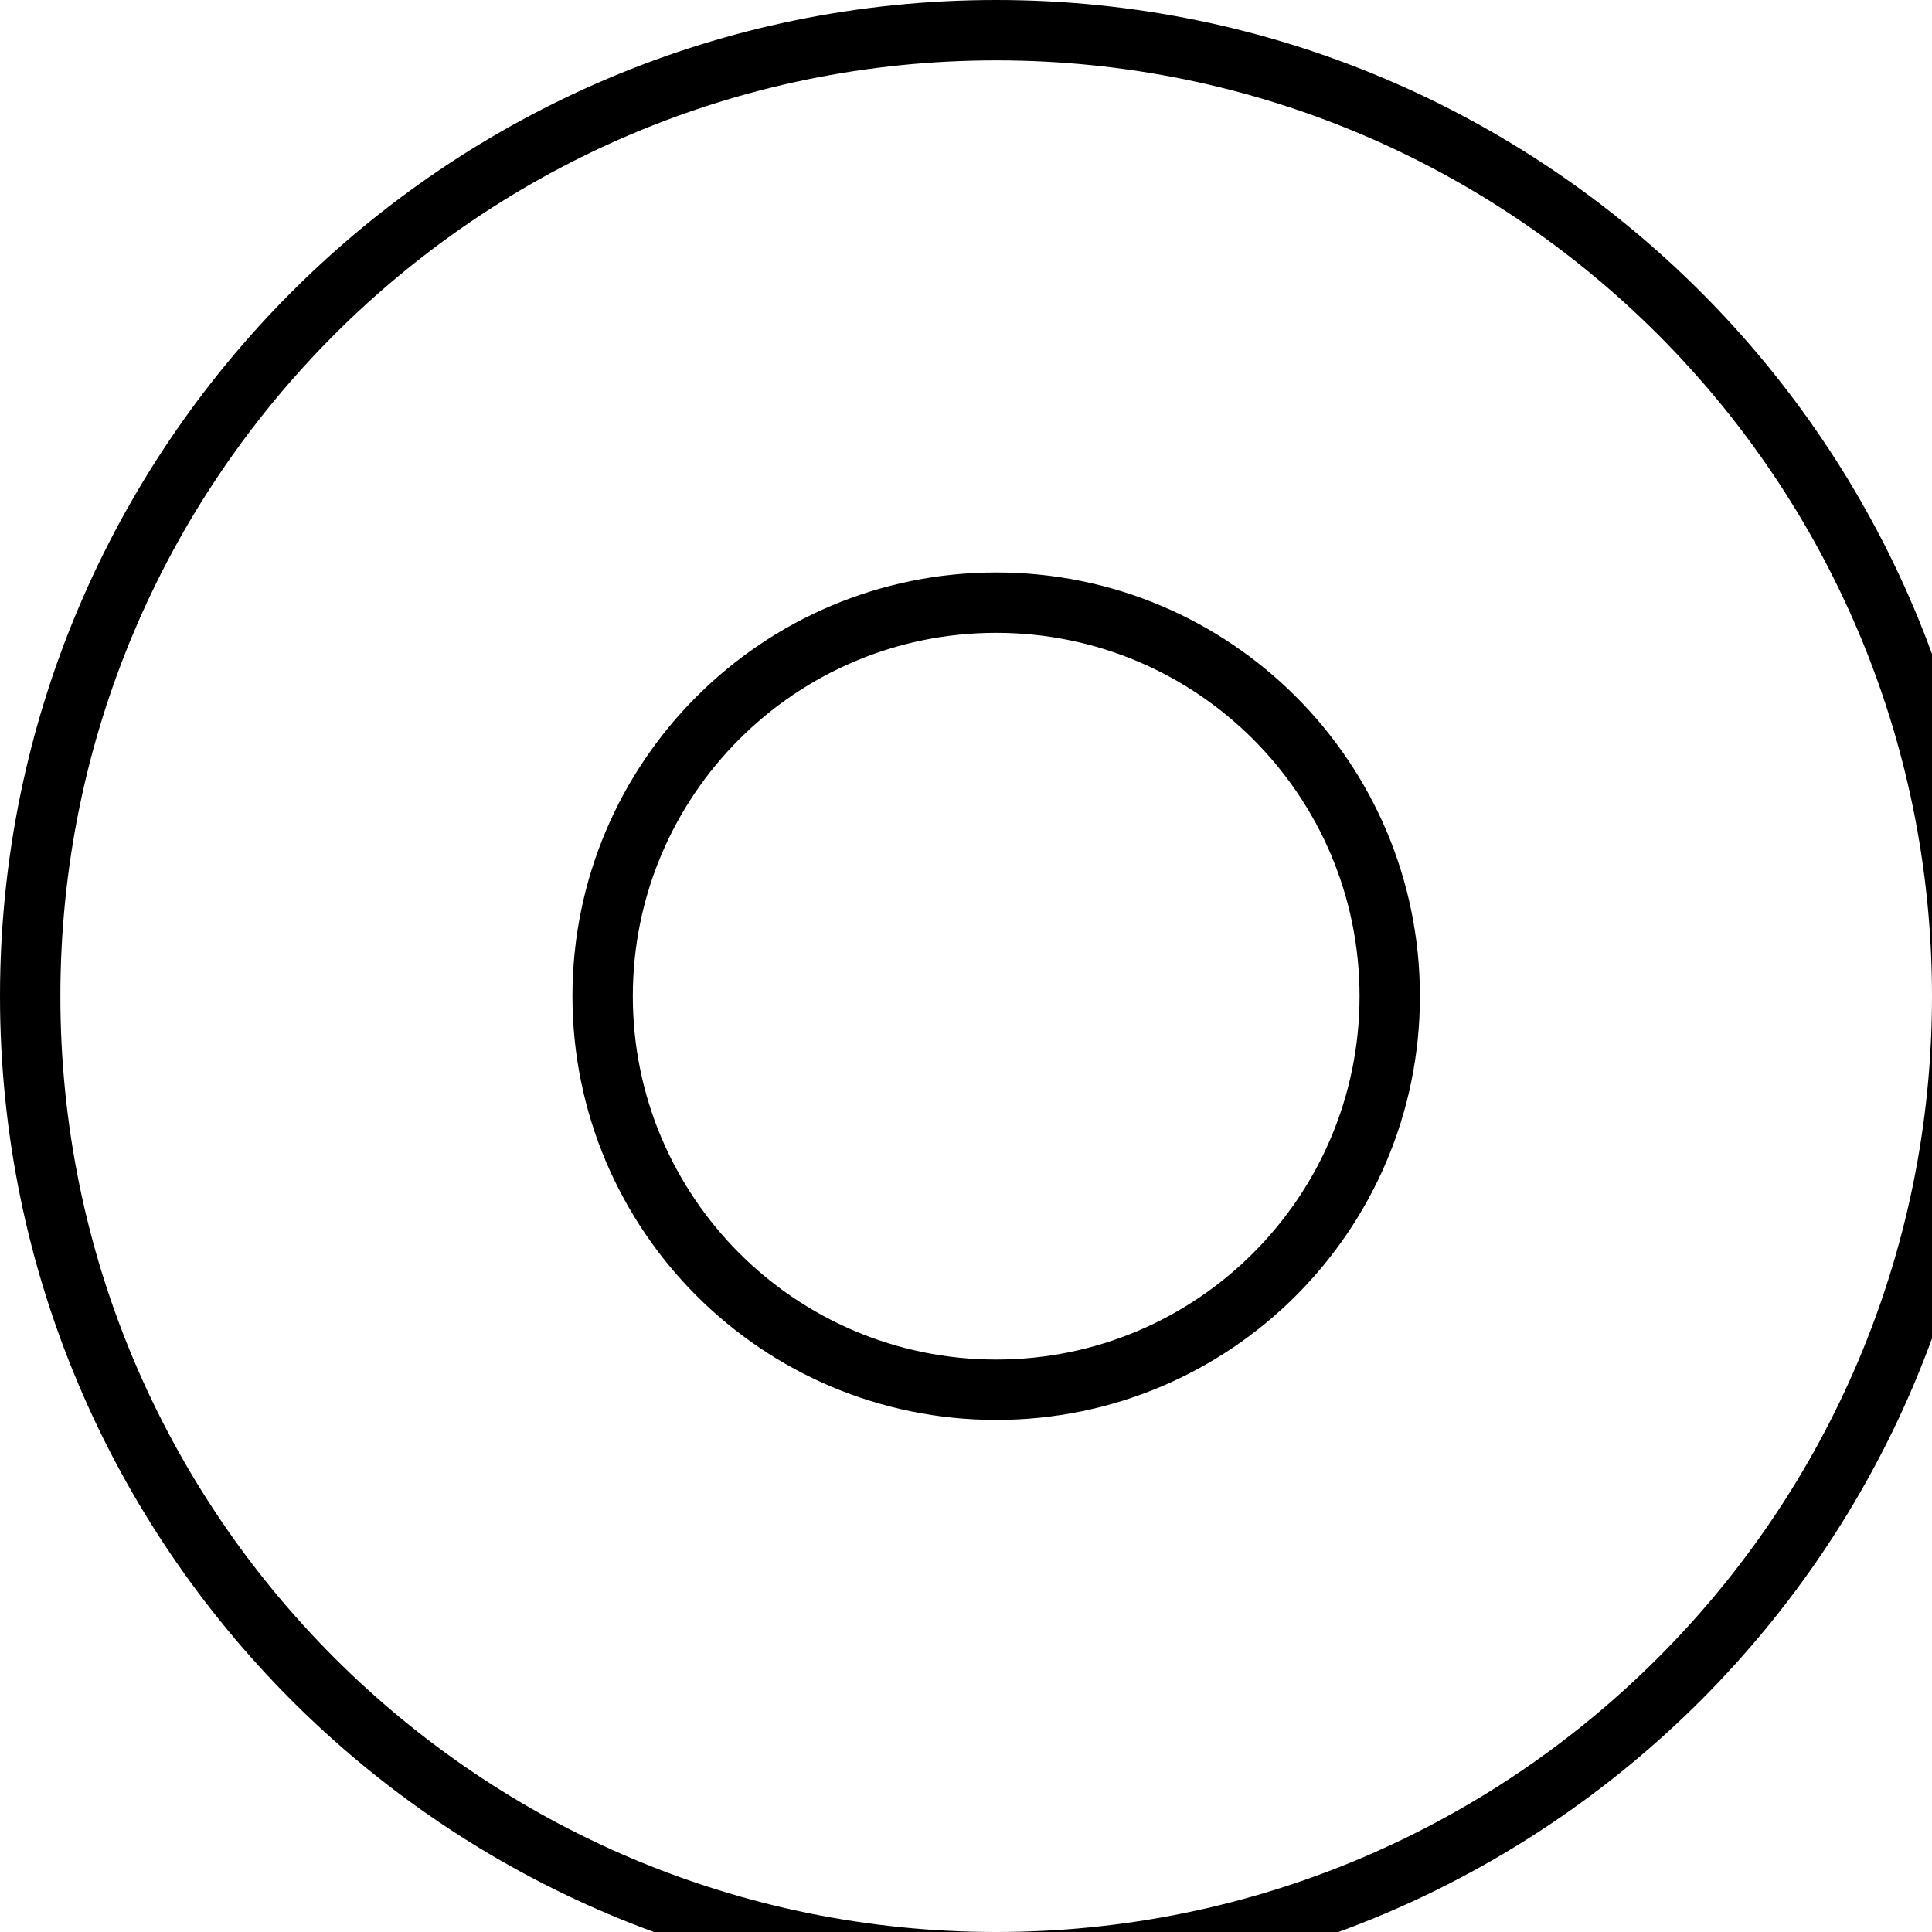
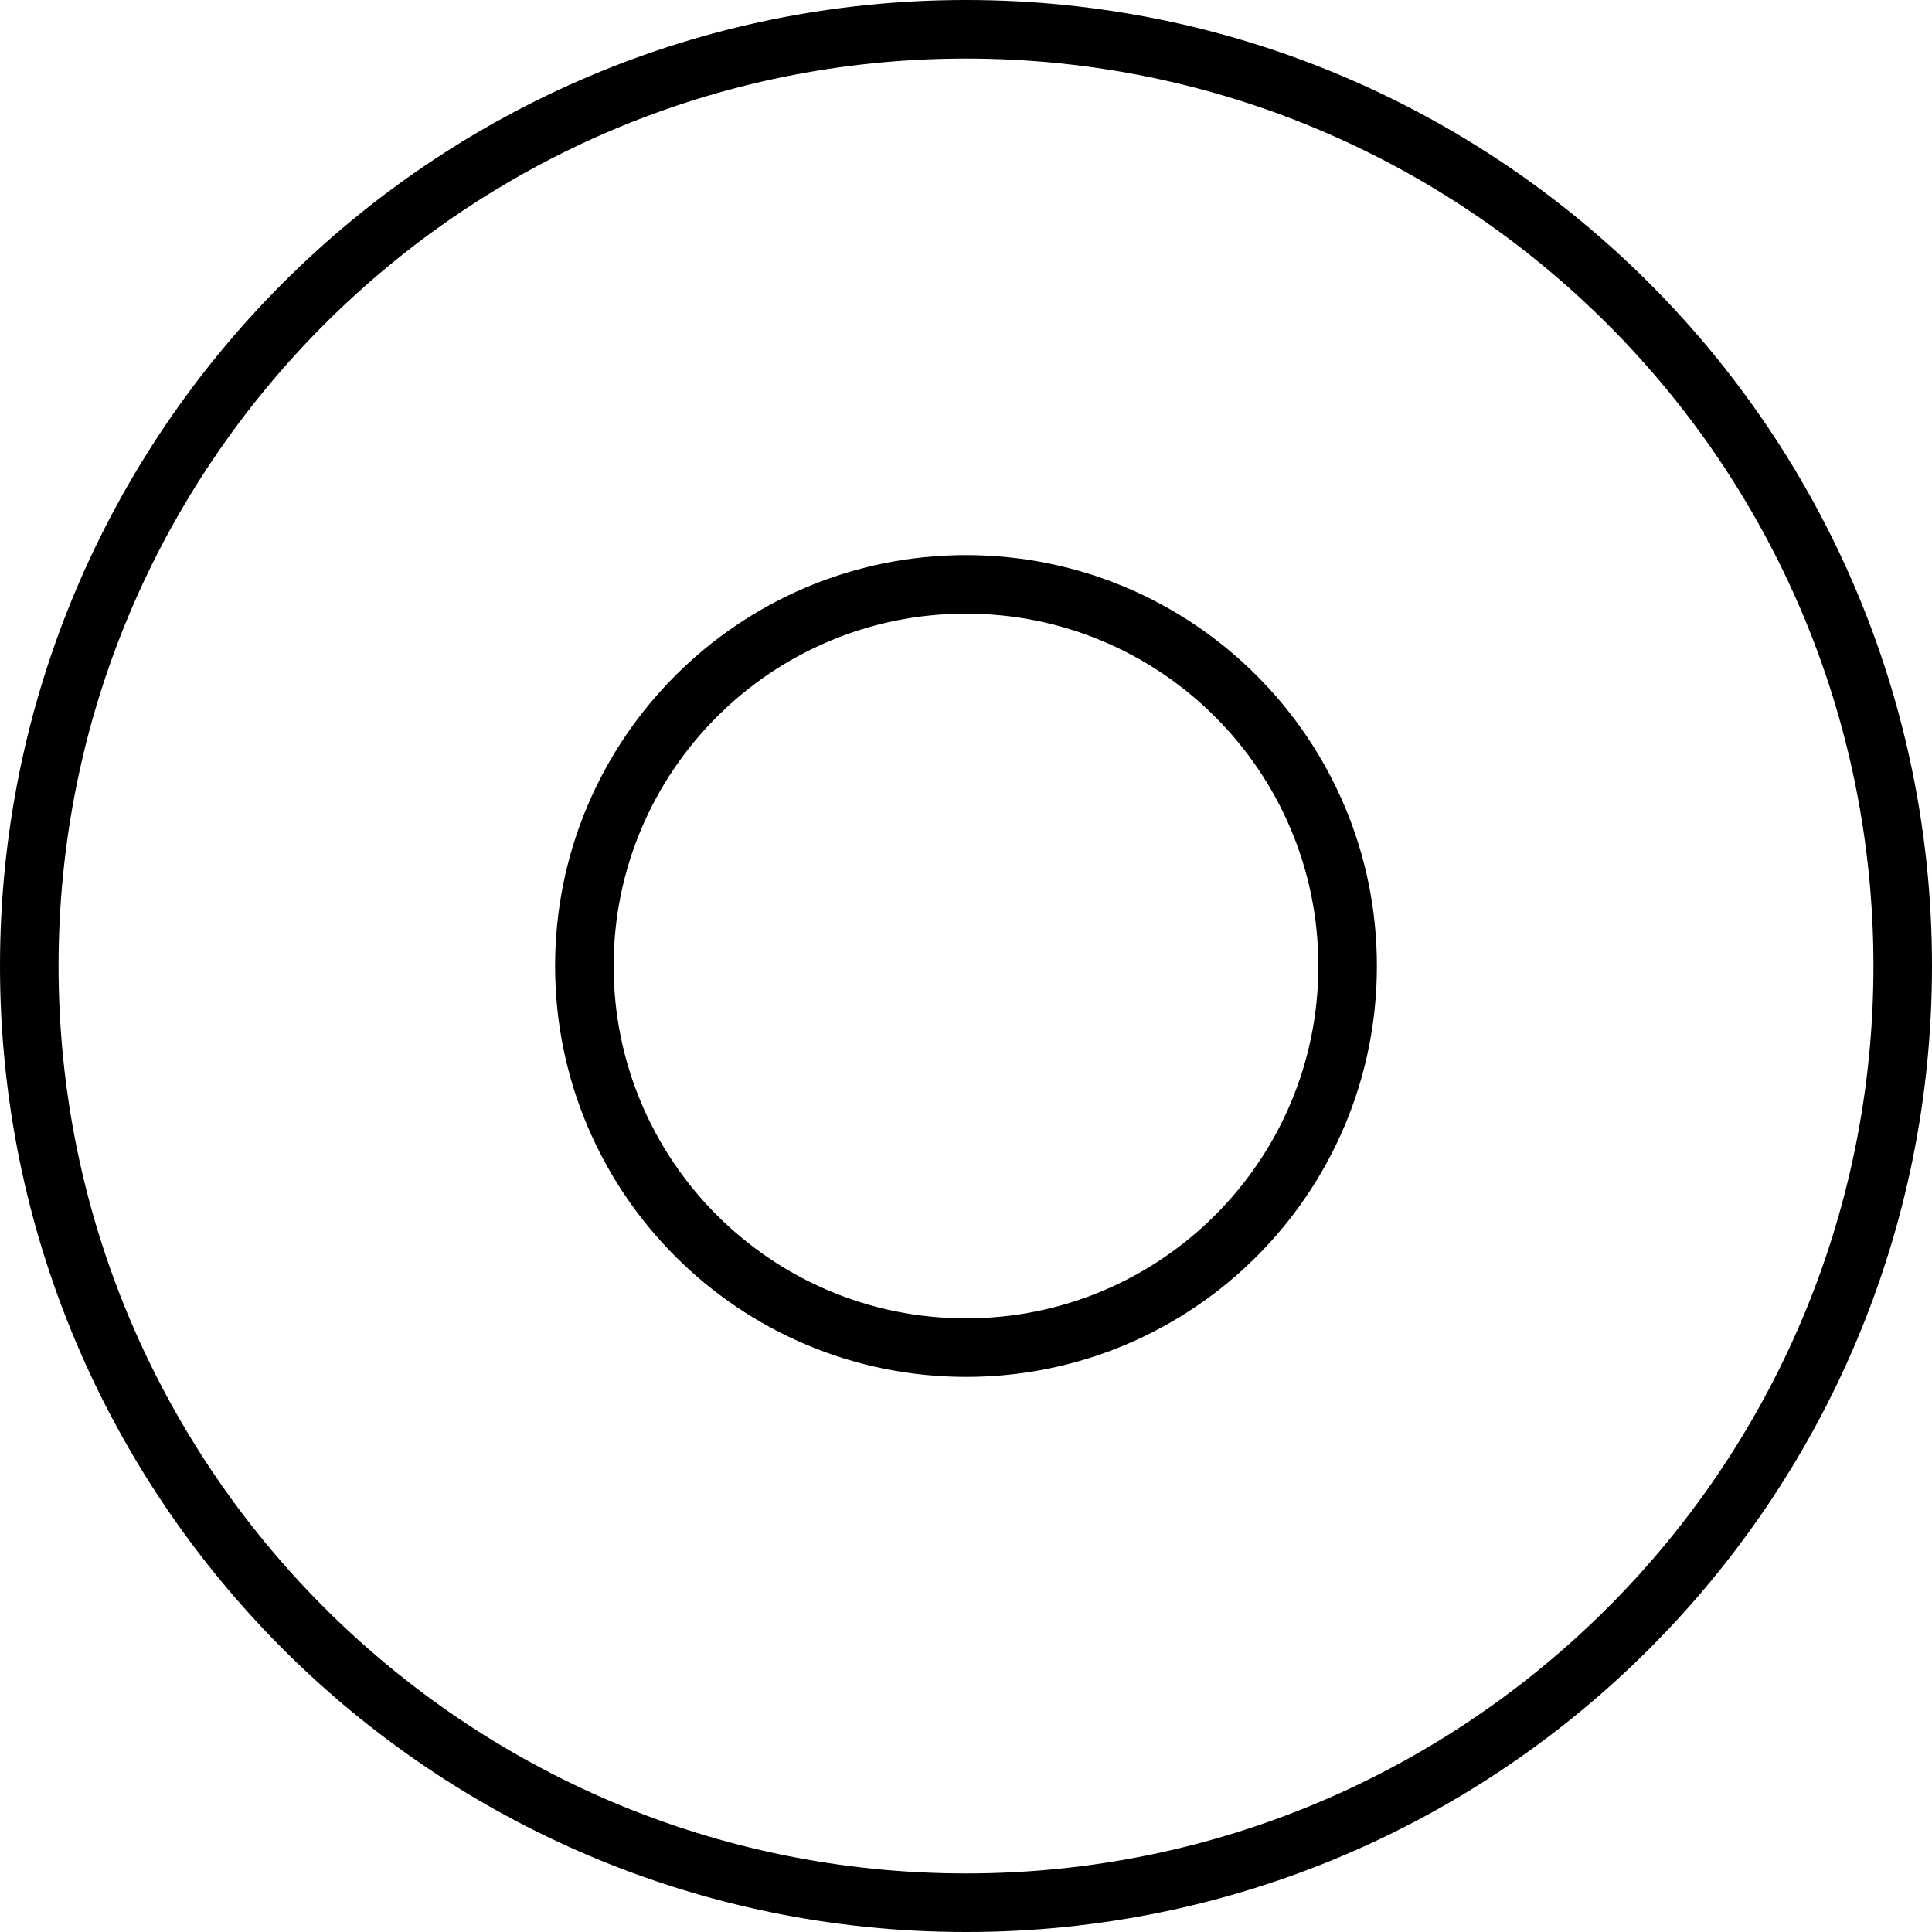
- <svg xmlns="http://www.w3.org/2000/svg" viewBox="0 0 64 64">
+ <svg xmlns="http://www.w3.org/2000/svg" viewbox="0 0 66 66">
  <path d="M33 1c17.673 0 32 14.327 32 32 0 17.673-14.327 32-32 32C15.327 65 1 50.673 1 33 1 15.327 15.327 1 33 1Zm0 18.963c-7.2 0-13.037 5.837-13.037 13.037 0 7.2 5.837 13.037 13.037 13.037 7.2 0 13.037-5.837 13.037-13.037 0-7.2-5.837-13.037-13.037-13.037Z" stroke="currentColor" stroke-width="2" fill="none" />
</svg>
